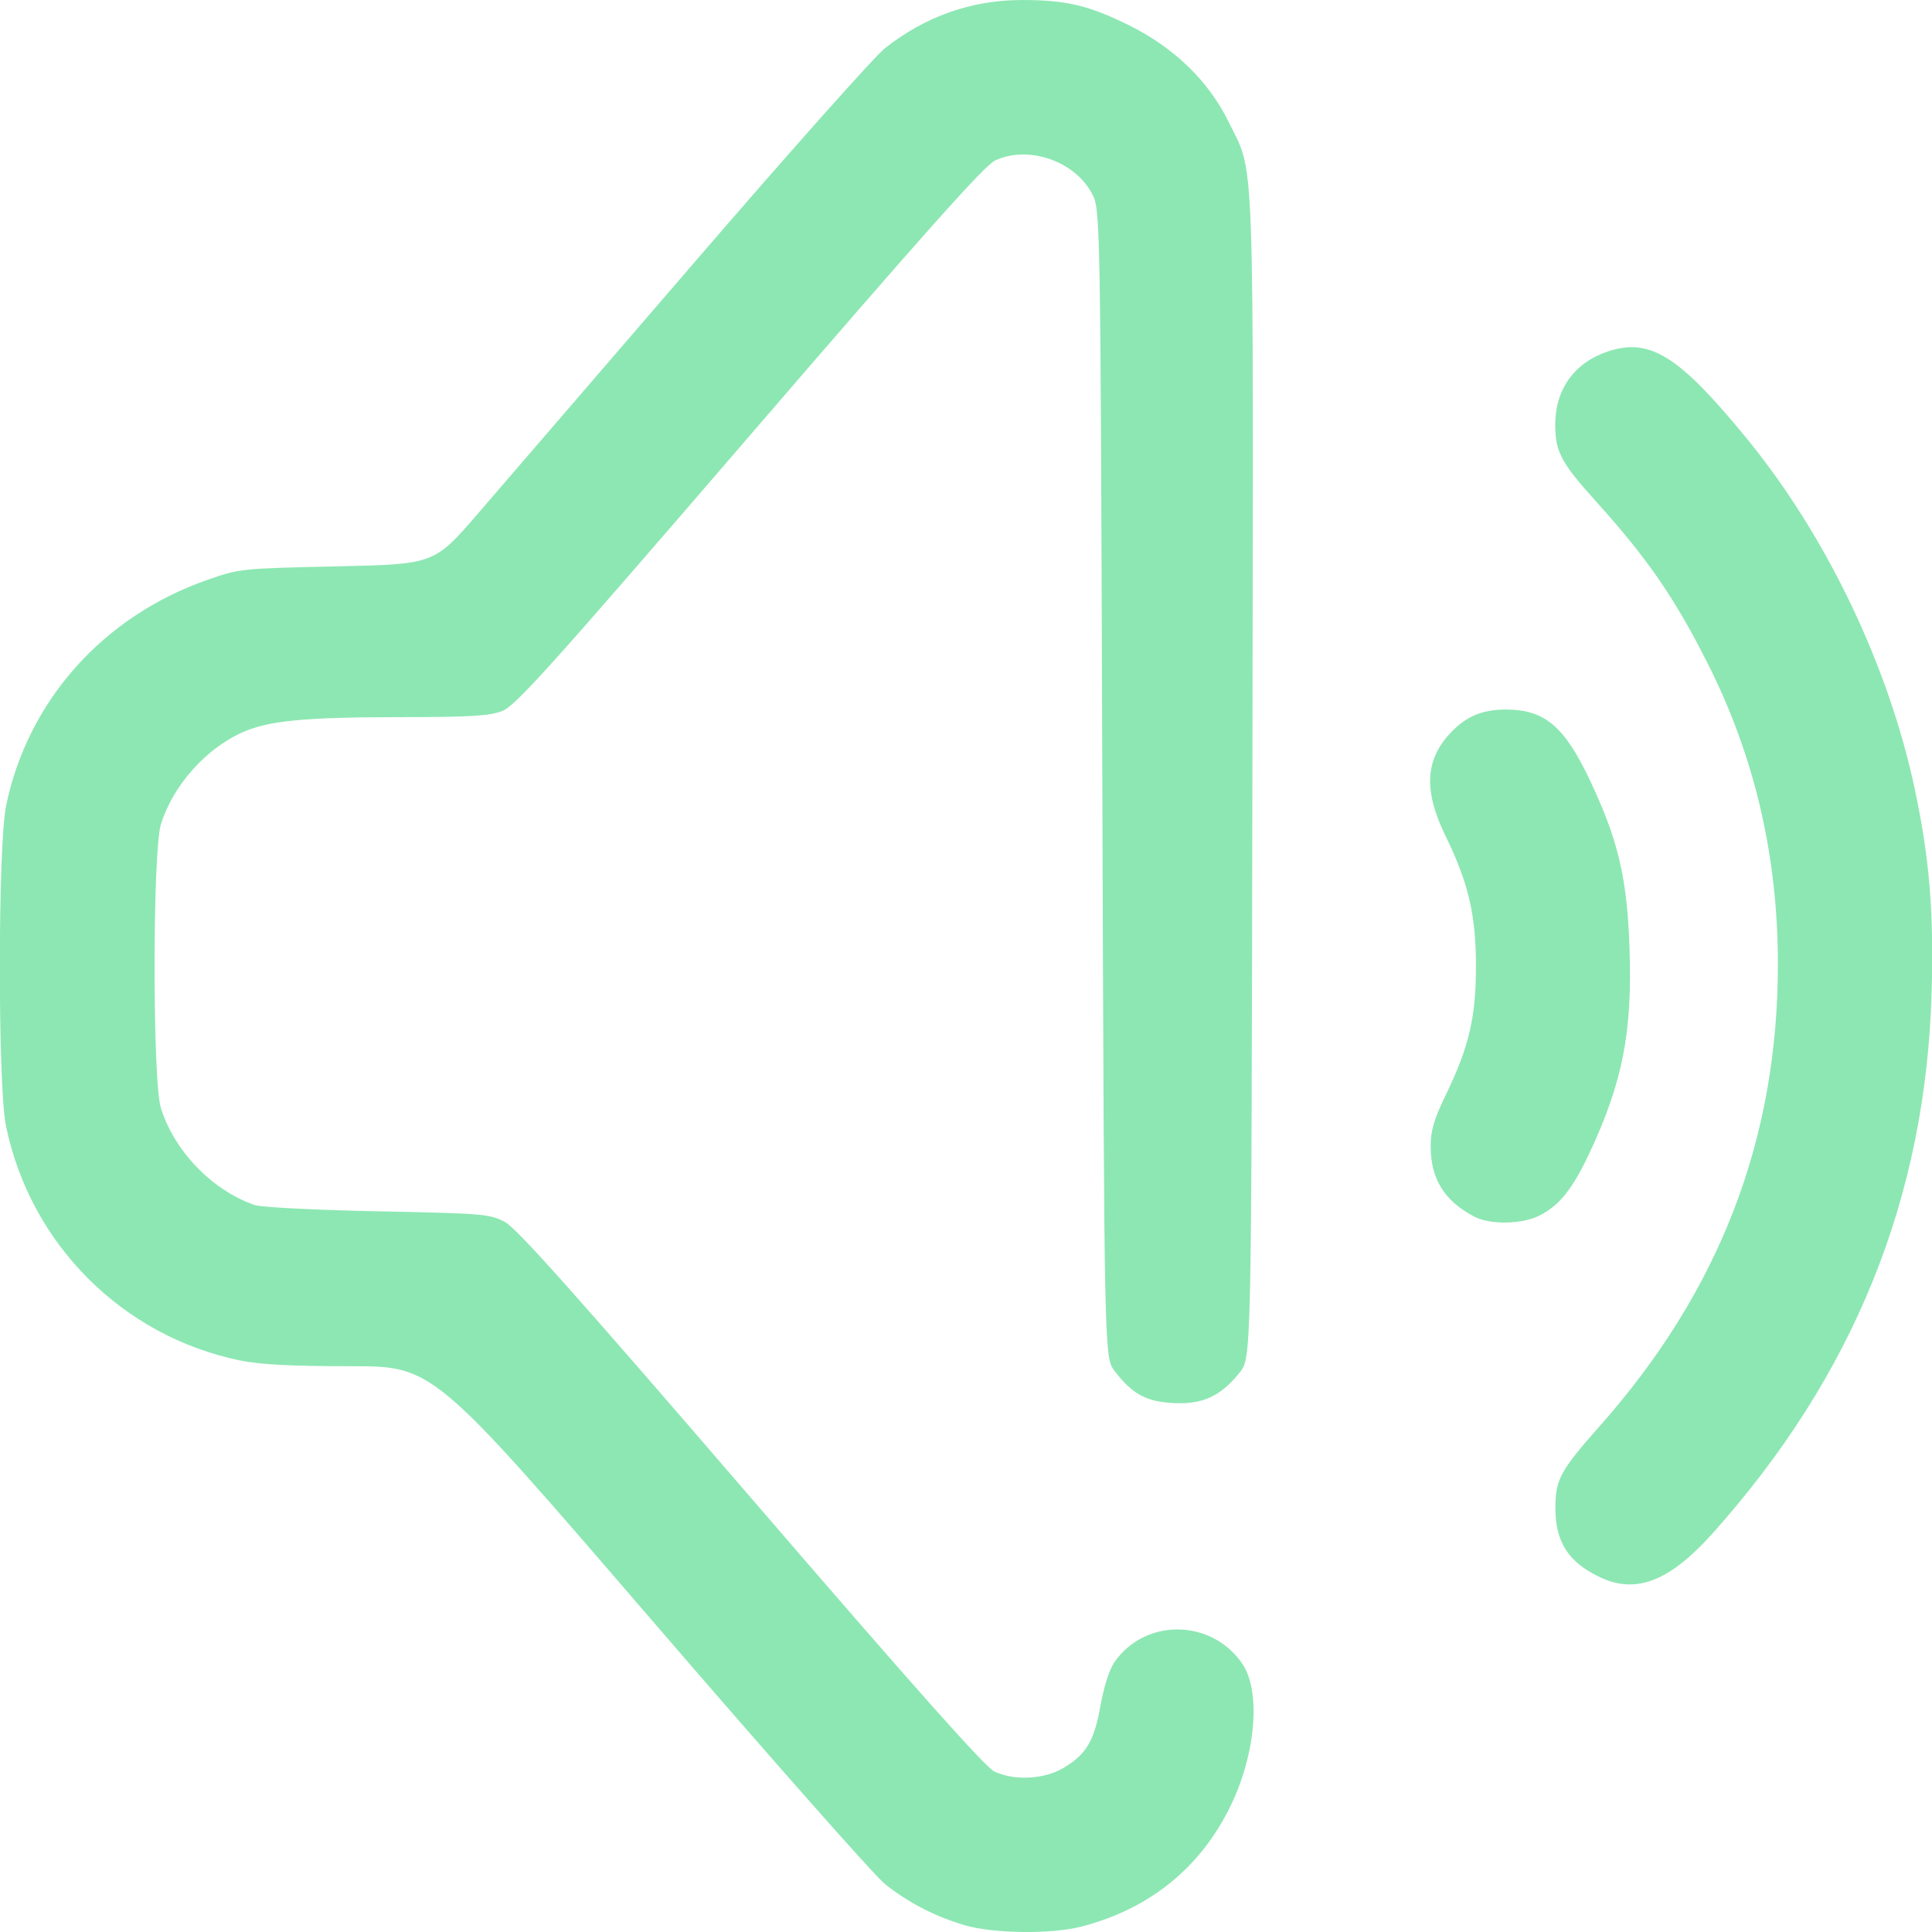
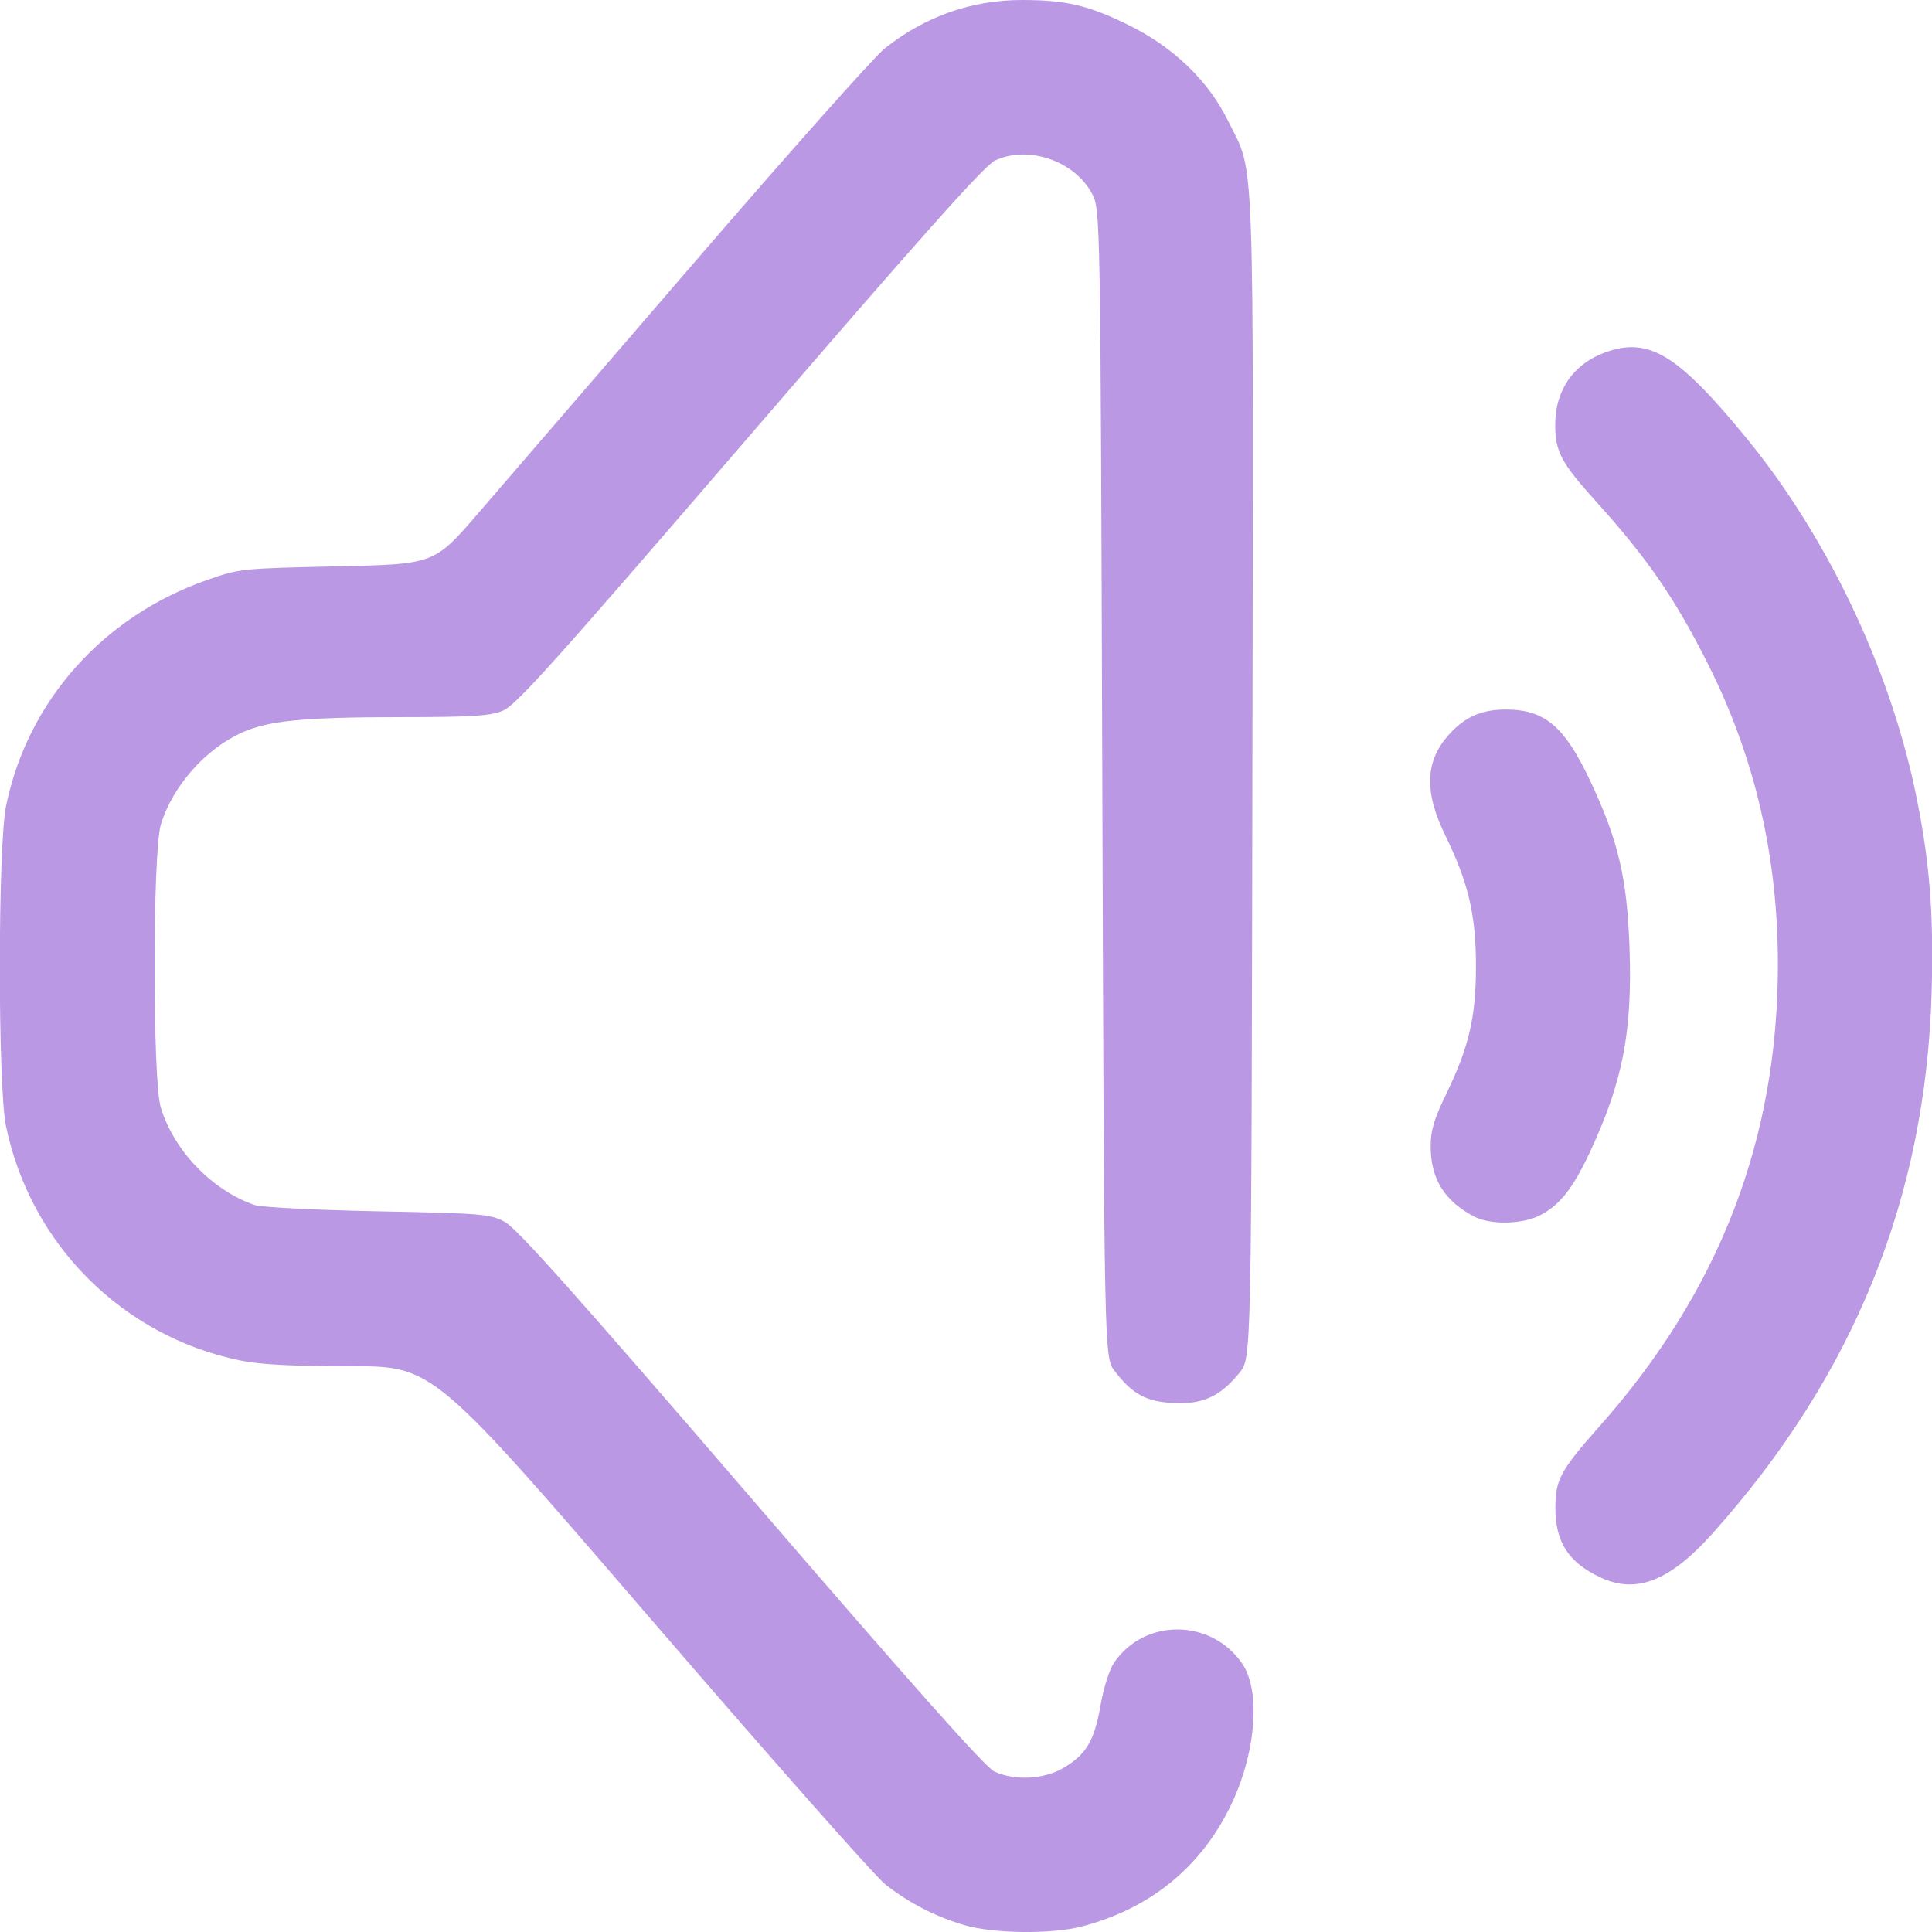
<svg xmlns="http://www.w3.org/2000/svg" xmlns:xlink="http://www.w3.org/1999/xlink" width="512" height="512" viewBox="0 0 135.467 135.467" version="1.1" id="svg1" xml:space="preserve">
  <defs id="defs1">
    <linearGradient id="linearGradient2">
-       <stop style="stop-color:#8de7b3;stop-opacity:1;" offset="0" id="stop2" />
-       <stop style="stop-color:#8de7b3;stop-opacity:1" offset="1" id="stop3" />
+       <stop style="stop-color:#ba98e3;stop-opacity:1;" offset="0" id="stop2" />
+       <stop style="stop-color:#ba98e3;stop-opacity:1" offset="1" id="stop3" />
    </linearGradient>
    <linearGradient xlink:href="#linearGradient2" id="linearGradient3" x1="34.836" y1="202.761" x2="128.478" y2="201.471" gradientUnits="userSpaceOnUse" gradientTransform="translate(-4.413462,-84.89423)" />
  </defs>
  <g id="layer1" transform="matrix(0.9376617,0,0,0.9376617,-28.53473,-44.16897)">
    <path style="fill:url(#linearGradient3);fill-opacity:1" d="m 102.562,191.069 c -2.166,-0.632 -4.182,-1.671 -5.943,-3.064 -0.767,-0.607 -8.685,-9.57 -17.596,-19.919 -16.202,-18.816 -16.202,-18.816 -22.378,-18.816 -4.46,0 -6.76,-0.121 -8.278,-0.434 -8.794,-1.816 -15.665,-8.703 -17.488,-17.526 -0.619,-2.996 -0.611,-20.951 0.01,-23.959 1.618,-7.832 7.249,-14.154 15.032,-16.877 2.425,-0.848 2.542,-0.861 9.719,-1.017 7.264,-0.159 7.264,-0.159 10.55,-3.969 1.807,-2.095 9.07,-10.524 16.14,-18.731 7.07,-8.207 13.492,-15.425 14.271,-16.04 3.03,-2.395 6.488,-3.611 10.267,-3.611 3.271,0 4.962,0.398 7.95,1.869 3.393,1.67 5.988,4.179 7.479,7.229 1.988,4.066 1.868,0.77 1.787,48.96 -0.073,43.489 -0.073,43.489 -0.947,44.574 -1.43,1.776 -2.754,2.392 -4.918,2.289 -2.065,-0.098 -3.115,-0.666 -4.439,-2.402 -0.775,-1.017 -0.775,-1.017 -0.917,-43.936 -0.141,-42.92 -0.141,-42.92 -0.782,-44.119 -1.307,-2.447 -4.786,-3.626 -7.251,-2.456 -0.786,0.373 -5.425,5.577 -18.356,20.592 -14.764,17.144 -17.474,20.161 -18.464,20.557 -0.96,0.384 -2.298,0.466 -7.717,0.47 -7.12,0.006 -9.751,0.26 -11.724,1.133 -2.755,1.219 -5.237,4.024 -6.11,6.905 -0.62,2.046 -0.626,19.103 -0.007,21.143 0.982,3.238 3.839,6.207 7.028,7.304 0.486,0.167 4.546,0.373 9.196,0.467 7.871,0.158 8.39,0.201 9.502,0.791 0.894,0.474 5.312,5.425 18.405,20.63 12.053,13.997 17.519,20.145 18.198,20.467 1.485,0.705 3.704,0.599 5.146,-0.246 1.725,-1.011 2.333,-2.03 2.801,-4.69 0.236,-1.343 0.665,-2.691 1.022,-3.212 2.282,-3.33 7.264,-3.286 9.574,0.085 1.409,2.057 1.026,6.729 -0.872,10.64 -2.24,4.615 -6.045,7.698 -11.13,9.018 -2.261,0.587 -6.578,0.539 -8.76,-0.097 z m 47.56,-26 c -2.417,-1.128 -3.399,-2.661 -3.38,-5.275 0.015,-2.064 0.387,-2.744 3.316,-6.049 8.955,-10.105 13.323,-21.427 13.323,-34.533 0,-8.054 -1.723,-15.47 -5.204,-22.402 -2.485,-4.947 -4.527,-7.918 -8.363,-12.169 -2.648,-2.934 -3.084,-3.751 -3.084,-5.783 0,-2.636 1.433,-4.634 3.923,-5.467 3.158,-1.058 5.336,0.31 10.438,6.553 5.953,7.285 10.6,17.018 12.552,26.287 1.075,5.104 1.402,9.094 1.235,15.053 -0.432,15.378 -5.814,28.68 -16.382,40.487 -3.19,3.563 -5.694,4.55 -8.373,3.299 z m -9.46,-26.992 c -2.226,-1.171 -3.246,-2.822 -3.246,-5.253 0,-1.182 0.245,-2.013 1.14,-3.863 1.732,-3.582 2.246,-5.781 2.246,-9.607 0,-3.825 -0.563,-6.235 -2.278,-9.744 -1.646,-3.369 -1.529,-5.689 0.39,-7.716 1.156,-1.222 2.366,-1.73 4.118,-1.73 2.902,0 4.381,1.243 6.292,5.287 2.11,4.466 2.777,7.281 2.96,12.493 0.223,6.335 -0.505,10.076 -2.992,15.381 -1.253,2.673 -2.244,3.917 -3.717,4.669 -1.321,0.674 -3.716,0.715 -4.915,0.084 z" id="path1" />
  </g>
</svg>
